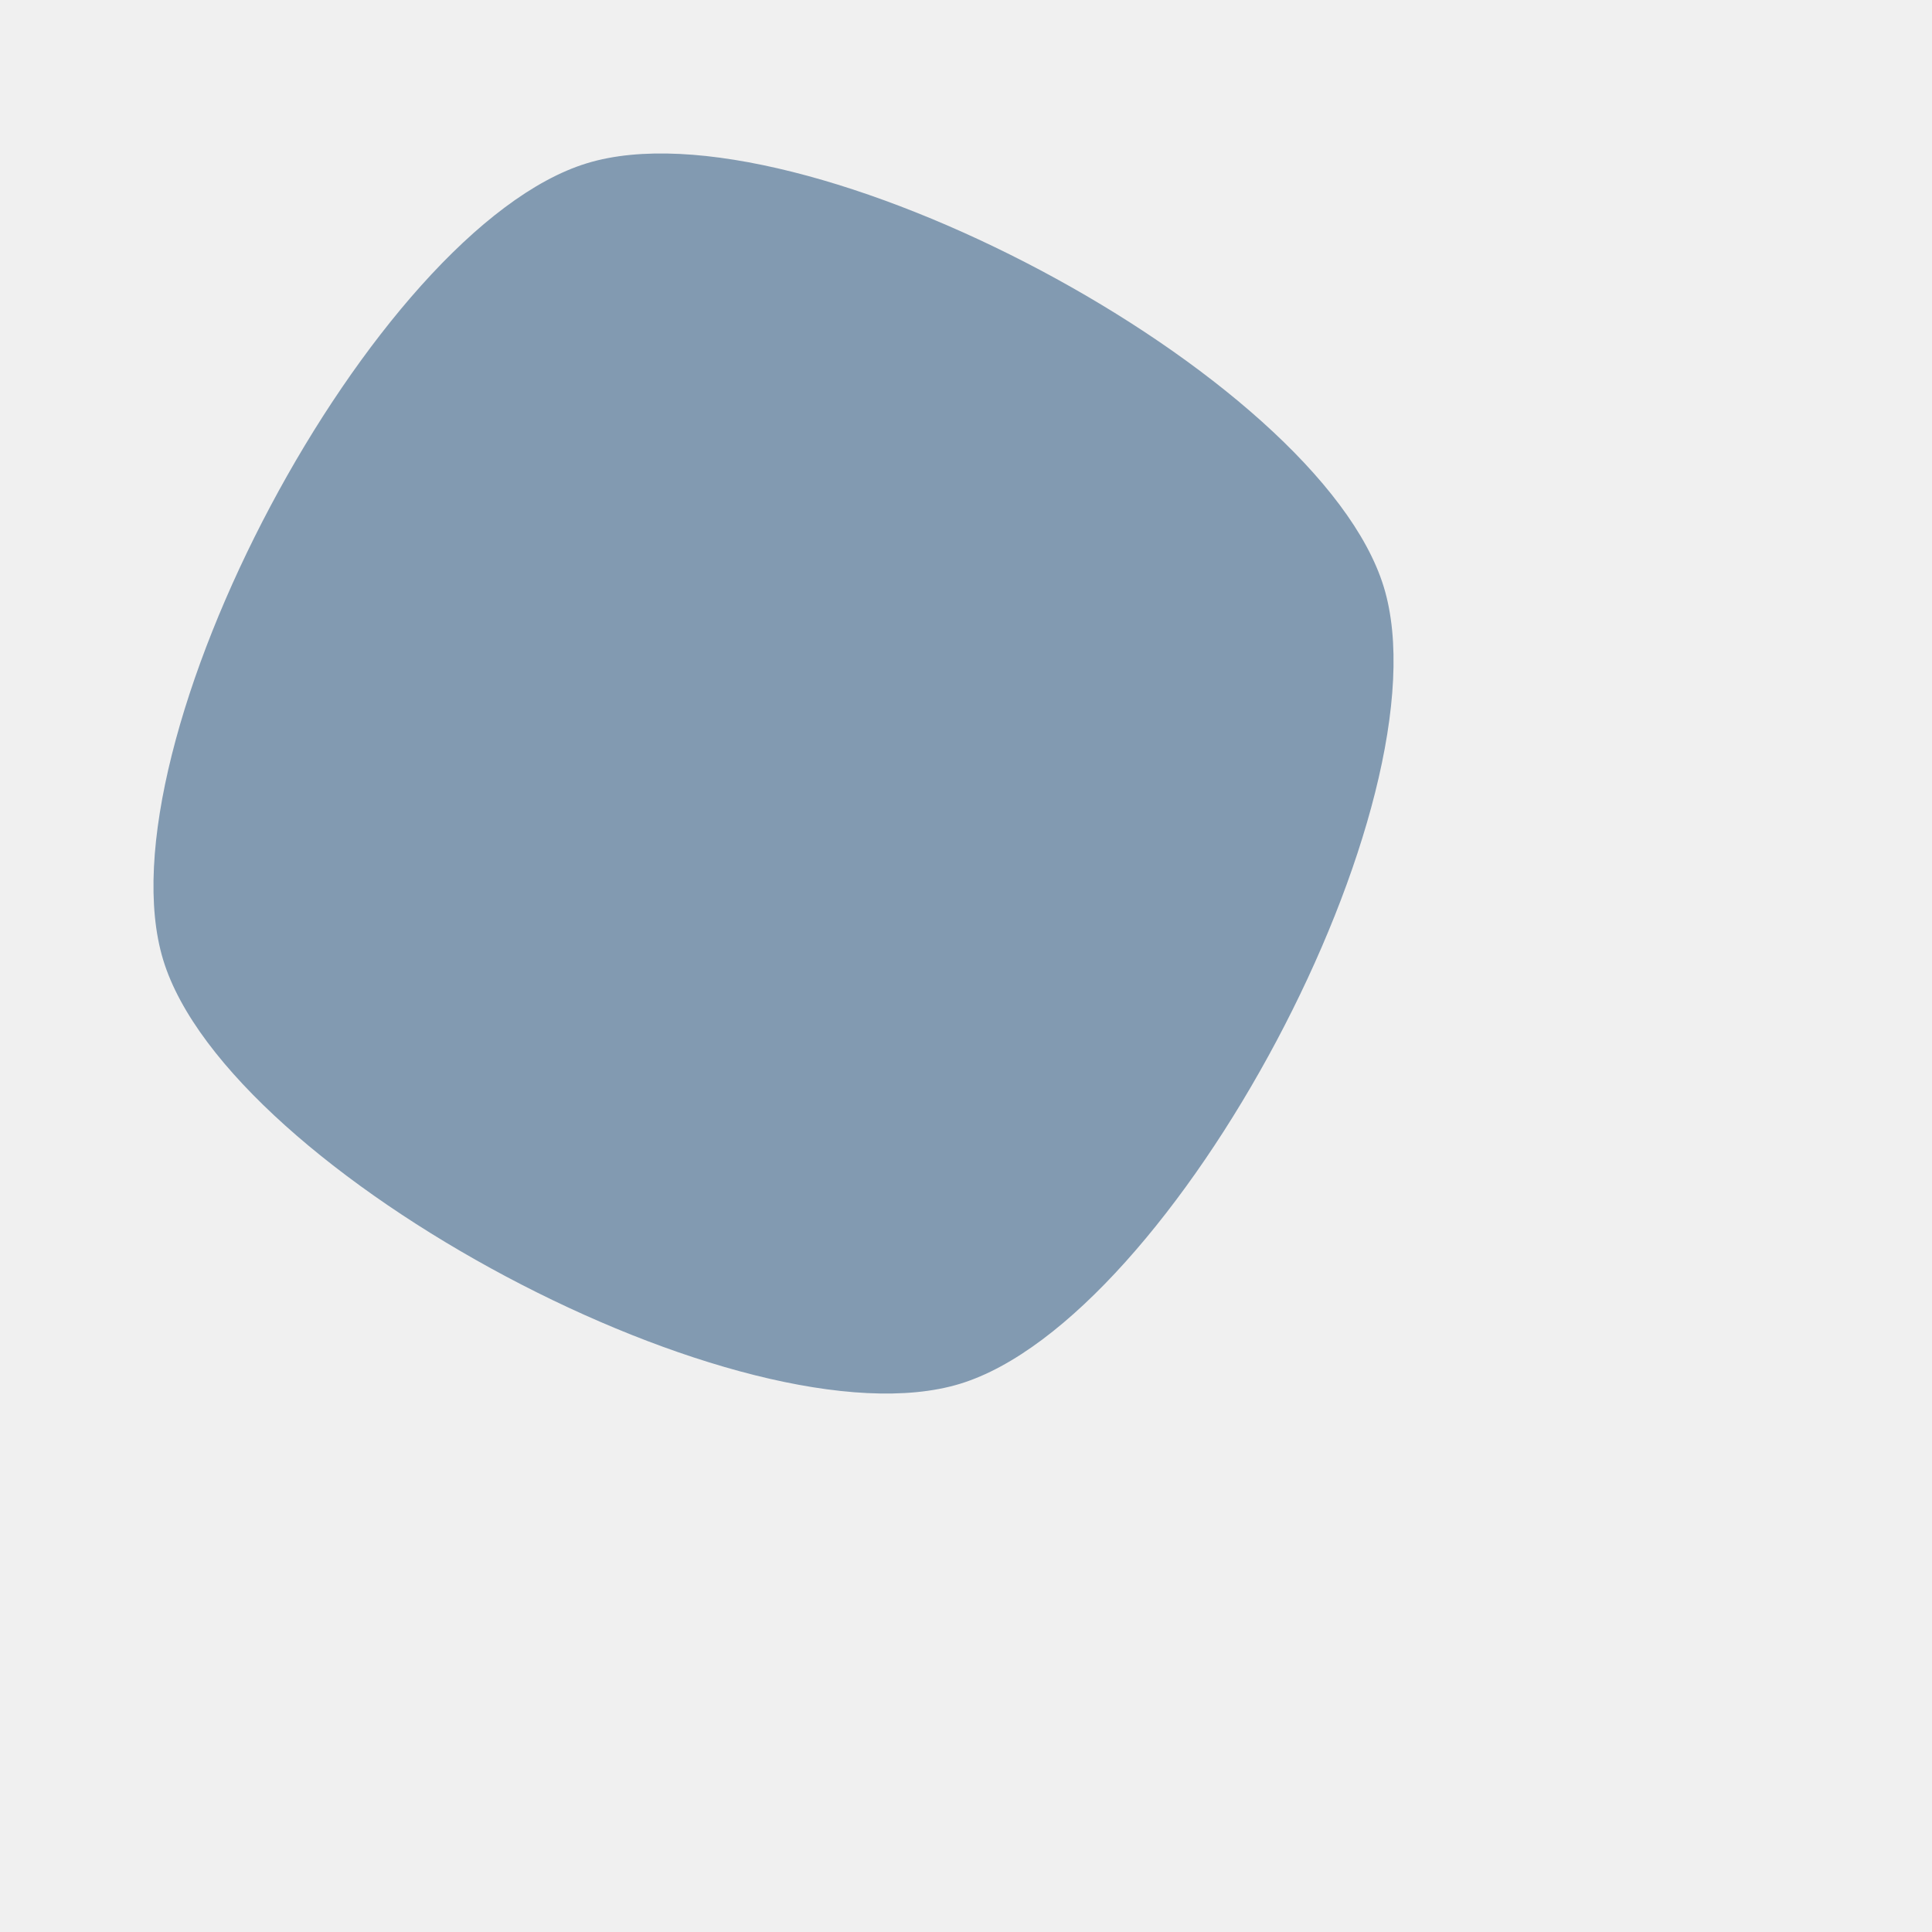
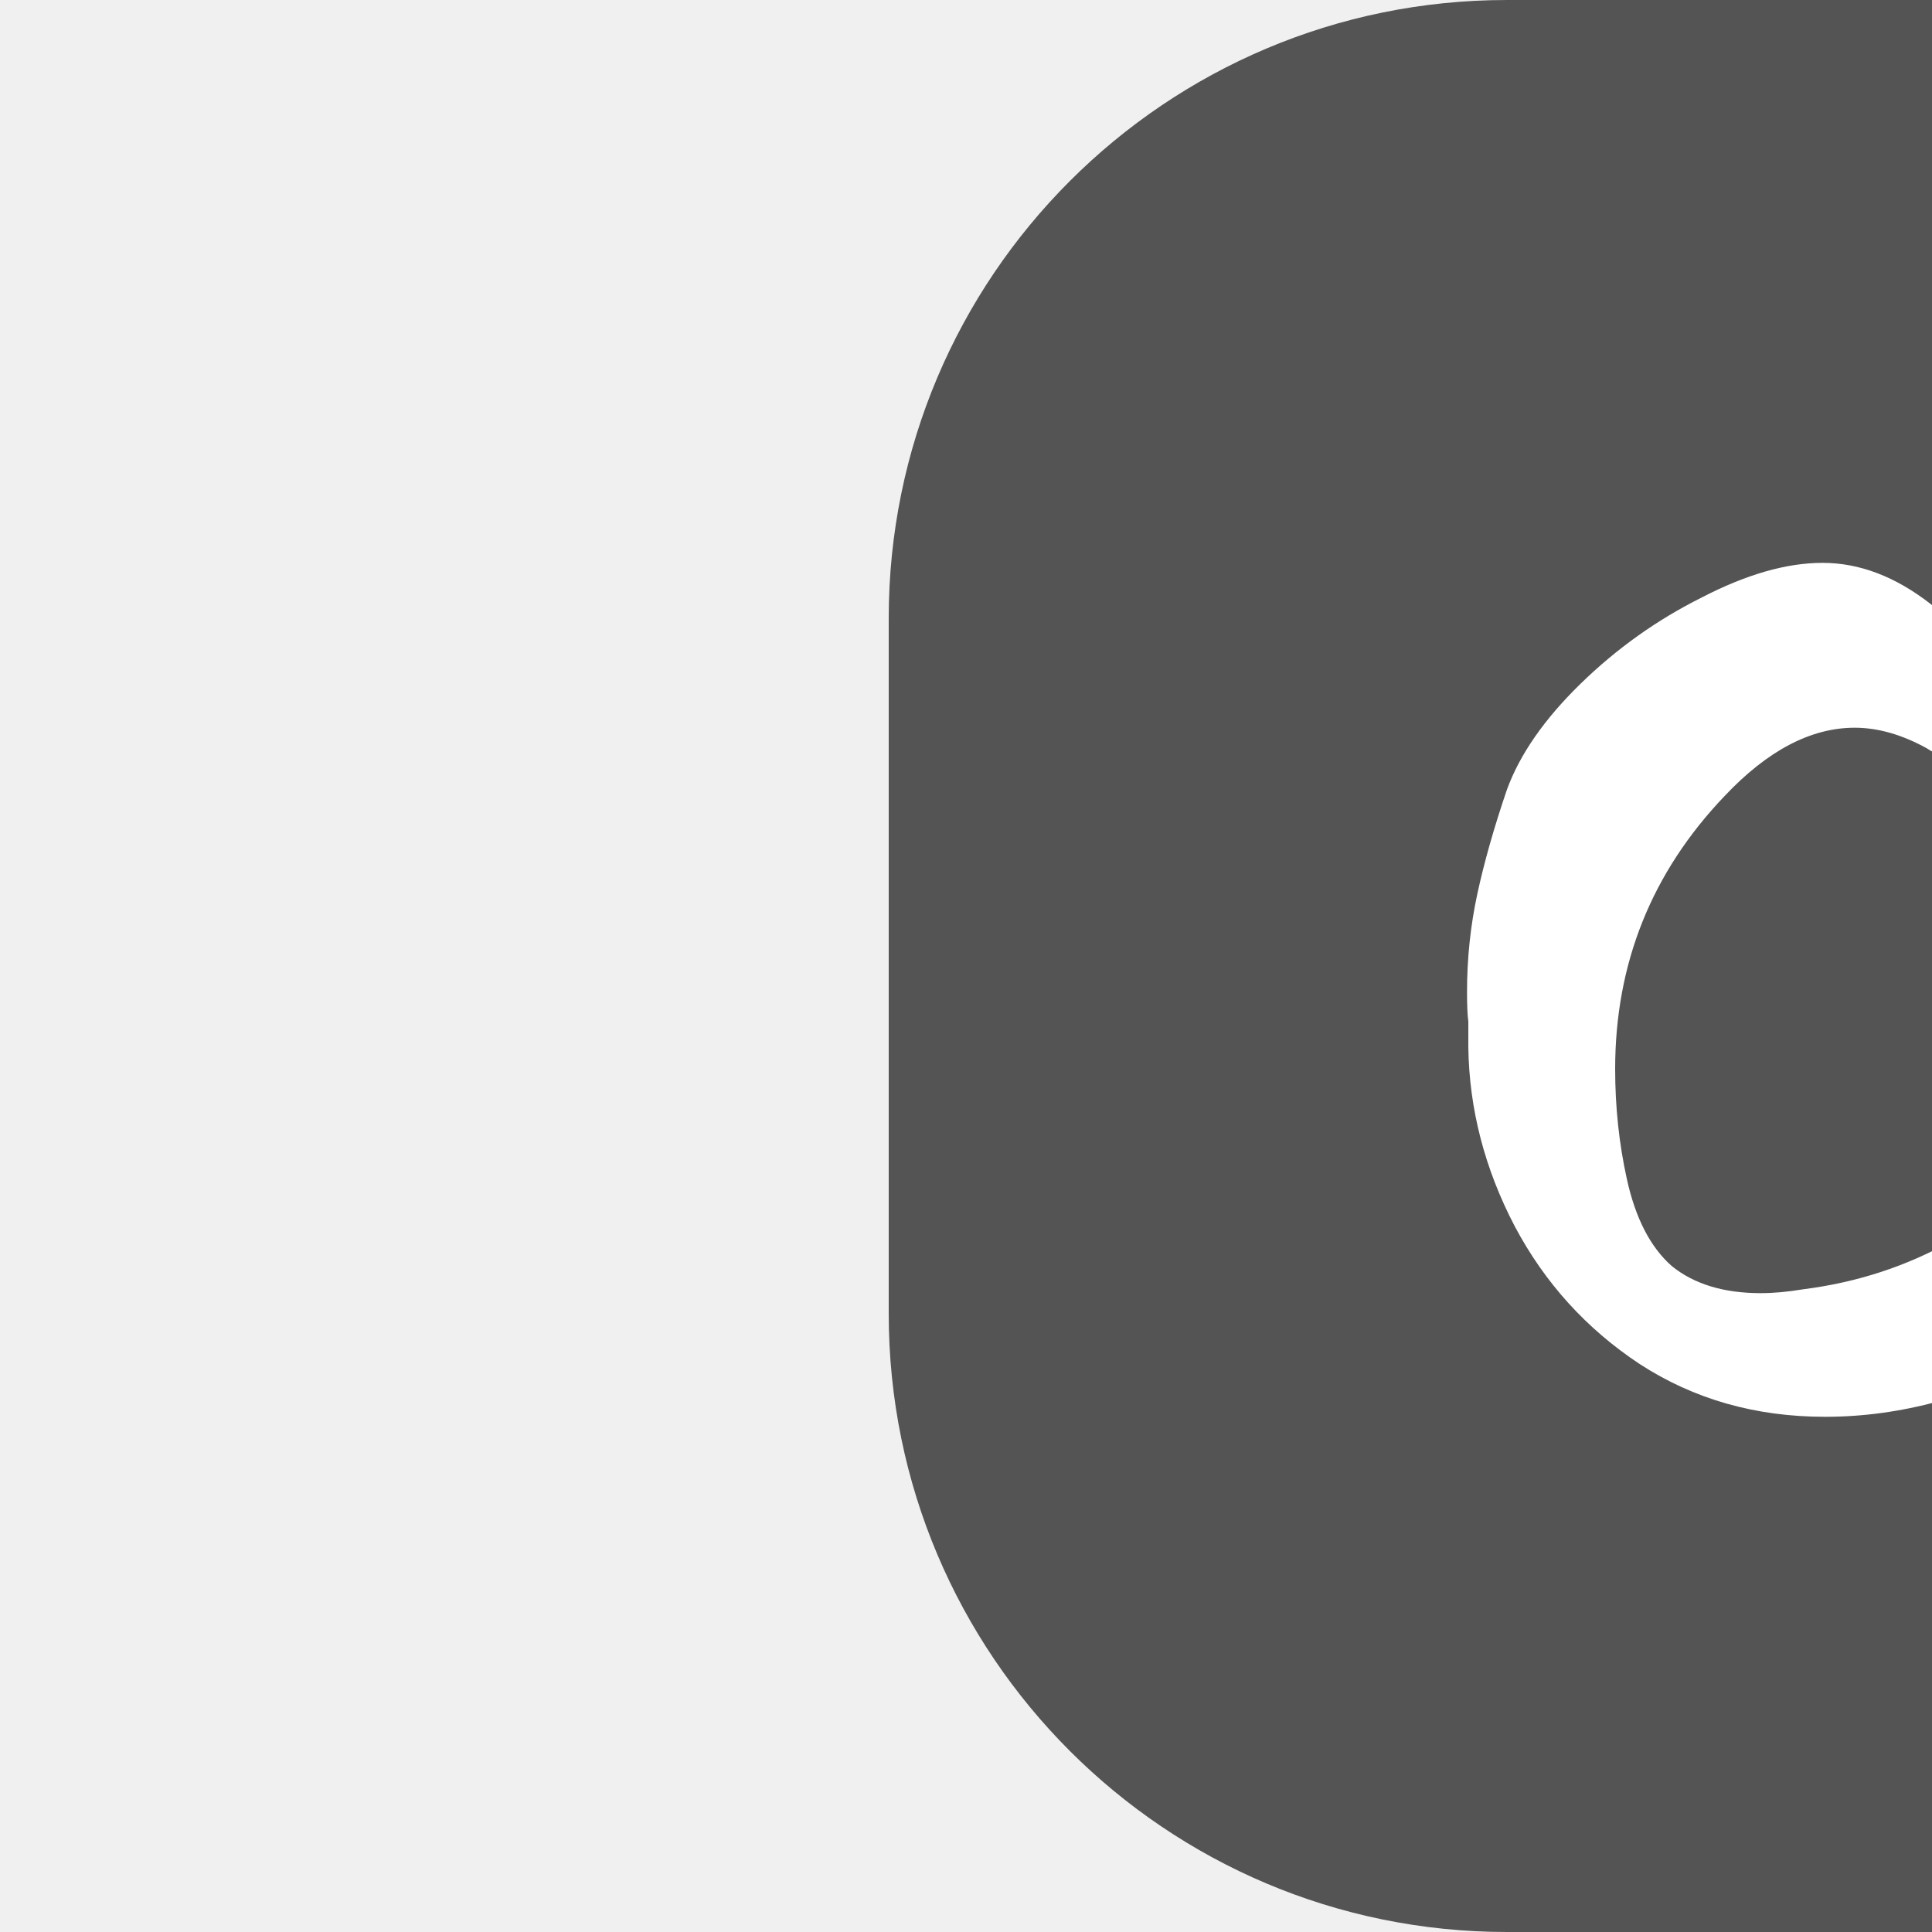
- <svg xmlns="http://www.w3.org/2000/svg" viewbox="0 0 200 200">
-   <path d="                 M 0, 82.5                 C 0, 53.625 53.625, 0 82.5, 0                 S 165, 53.625 165, 82.5                     111.375, 165 82.5, 165                     0, 111.375 0, 82.5             " fill="#829AB1" transform="rotate(                 -17,                 100,                 100             ) translate(                 17.5                 17.5             )" />
+ <svg xmlns="http://www.w3.org/2000/svg" width="150" height="150" viewBox="0 0 12 150" fill="none">
+   <rect width="150" height="150" rx="48" fill="#545454" />
+   <path d="M45 79.3C44.933 78.833 44.9 78.067 44.9 77C44.9 74.4 45.167 71.867 45.7 69.4C46.233 66.933 47 64.233 48 61.3C49 58.567 50.9 55.833 53.7 53.1C56.5 50.367 59.633 48.133 63.1 46.4C66.567 44.6 69.7 43.7 72.5 43.7C75.367 43.7 78.167 44.767 80.9 46.9C83.633 48.967 85.367 51.333 86.1 54C86.233 54.8 86.3 55.333 86.3 55.6C86.3 56.6 86 57.367 85.4 57.9C84.867 58.367 84.133 58.6 83.2 58.6C82.467 58.6 81.9 58.567 81.5 58.5C81.3 58.5 81 58.367 80.6 58.1C78.667 57.033 76.8 56.5 75 56.5C71.6 56.5 68.233 58.267 64.9 61.8C59.233 67.733 56.4 74.8 56.4 83C56.4 85.933 56.7 88.767 57.3 91.5C57.967 94.567 59.133 96.833 60.8 98.3C62.533 99.7 64.833 100.4 67.7 100.4C68.7 100.4 69.8 100.3 71 100.1C75.2 99.567 79.067 98.3 82.6 96.3C86.133 94.233 90.033 91.5 94.3 88.1C95.3 87.3 97.067 85.633 99.6 83.1L101.6 81C102.467 80.133 103.2 79.533 103.8 79.2C104.467 78.8 105.067 78.6 105.6 78.6C106.467 78.6 107.533 79.033 108.8 79.9C110.2 80.9 110.9 82.167 110.9 83.7C110.9 84.767 110.533 85.767 109.8 86.7C109.533 87.167 108.8 88.267 107.6 90C106.4 91.667 105.233 93.167 104.1 94.5C102.967 95.833 101.833 96.967 100.7 97.9C94.567 103.3 88.167 106.933 81.5 108.8C78.567 109.6 75.633 110 72.7 110C67.3 110 62.5 108.633 58.3 105.9C54.167 103.167 50.933 99.6 48.6 95.2C46.267 90.733 45.067 86.1 45 81.3V79.3Z" fill="white" />
</svg>
